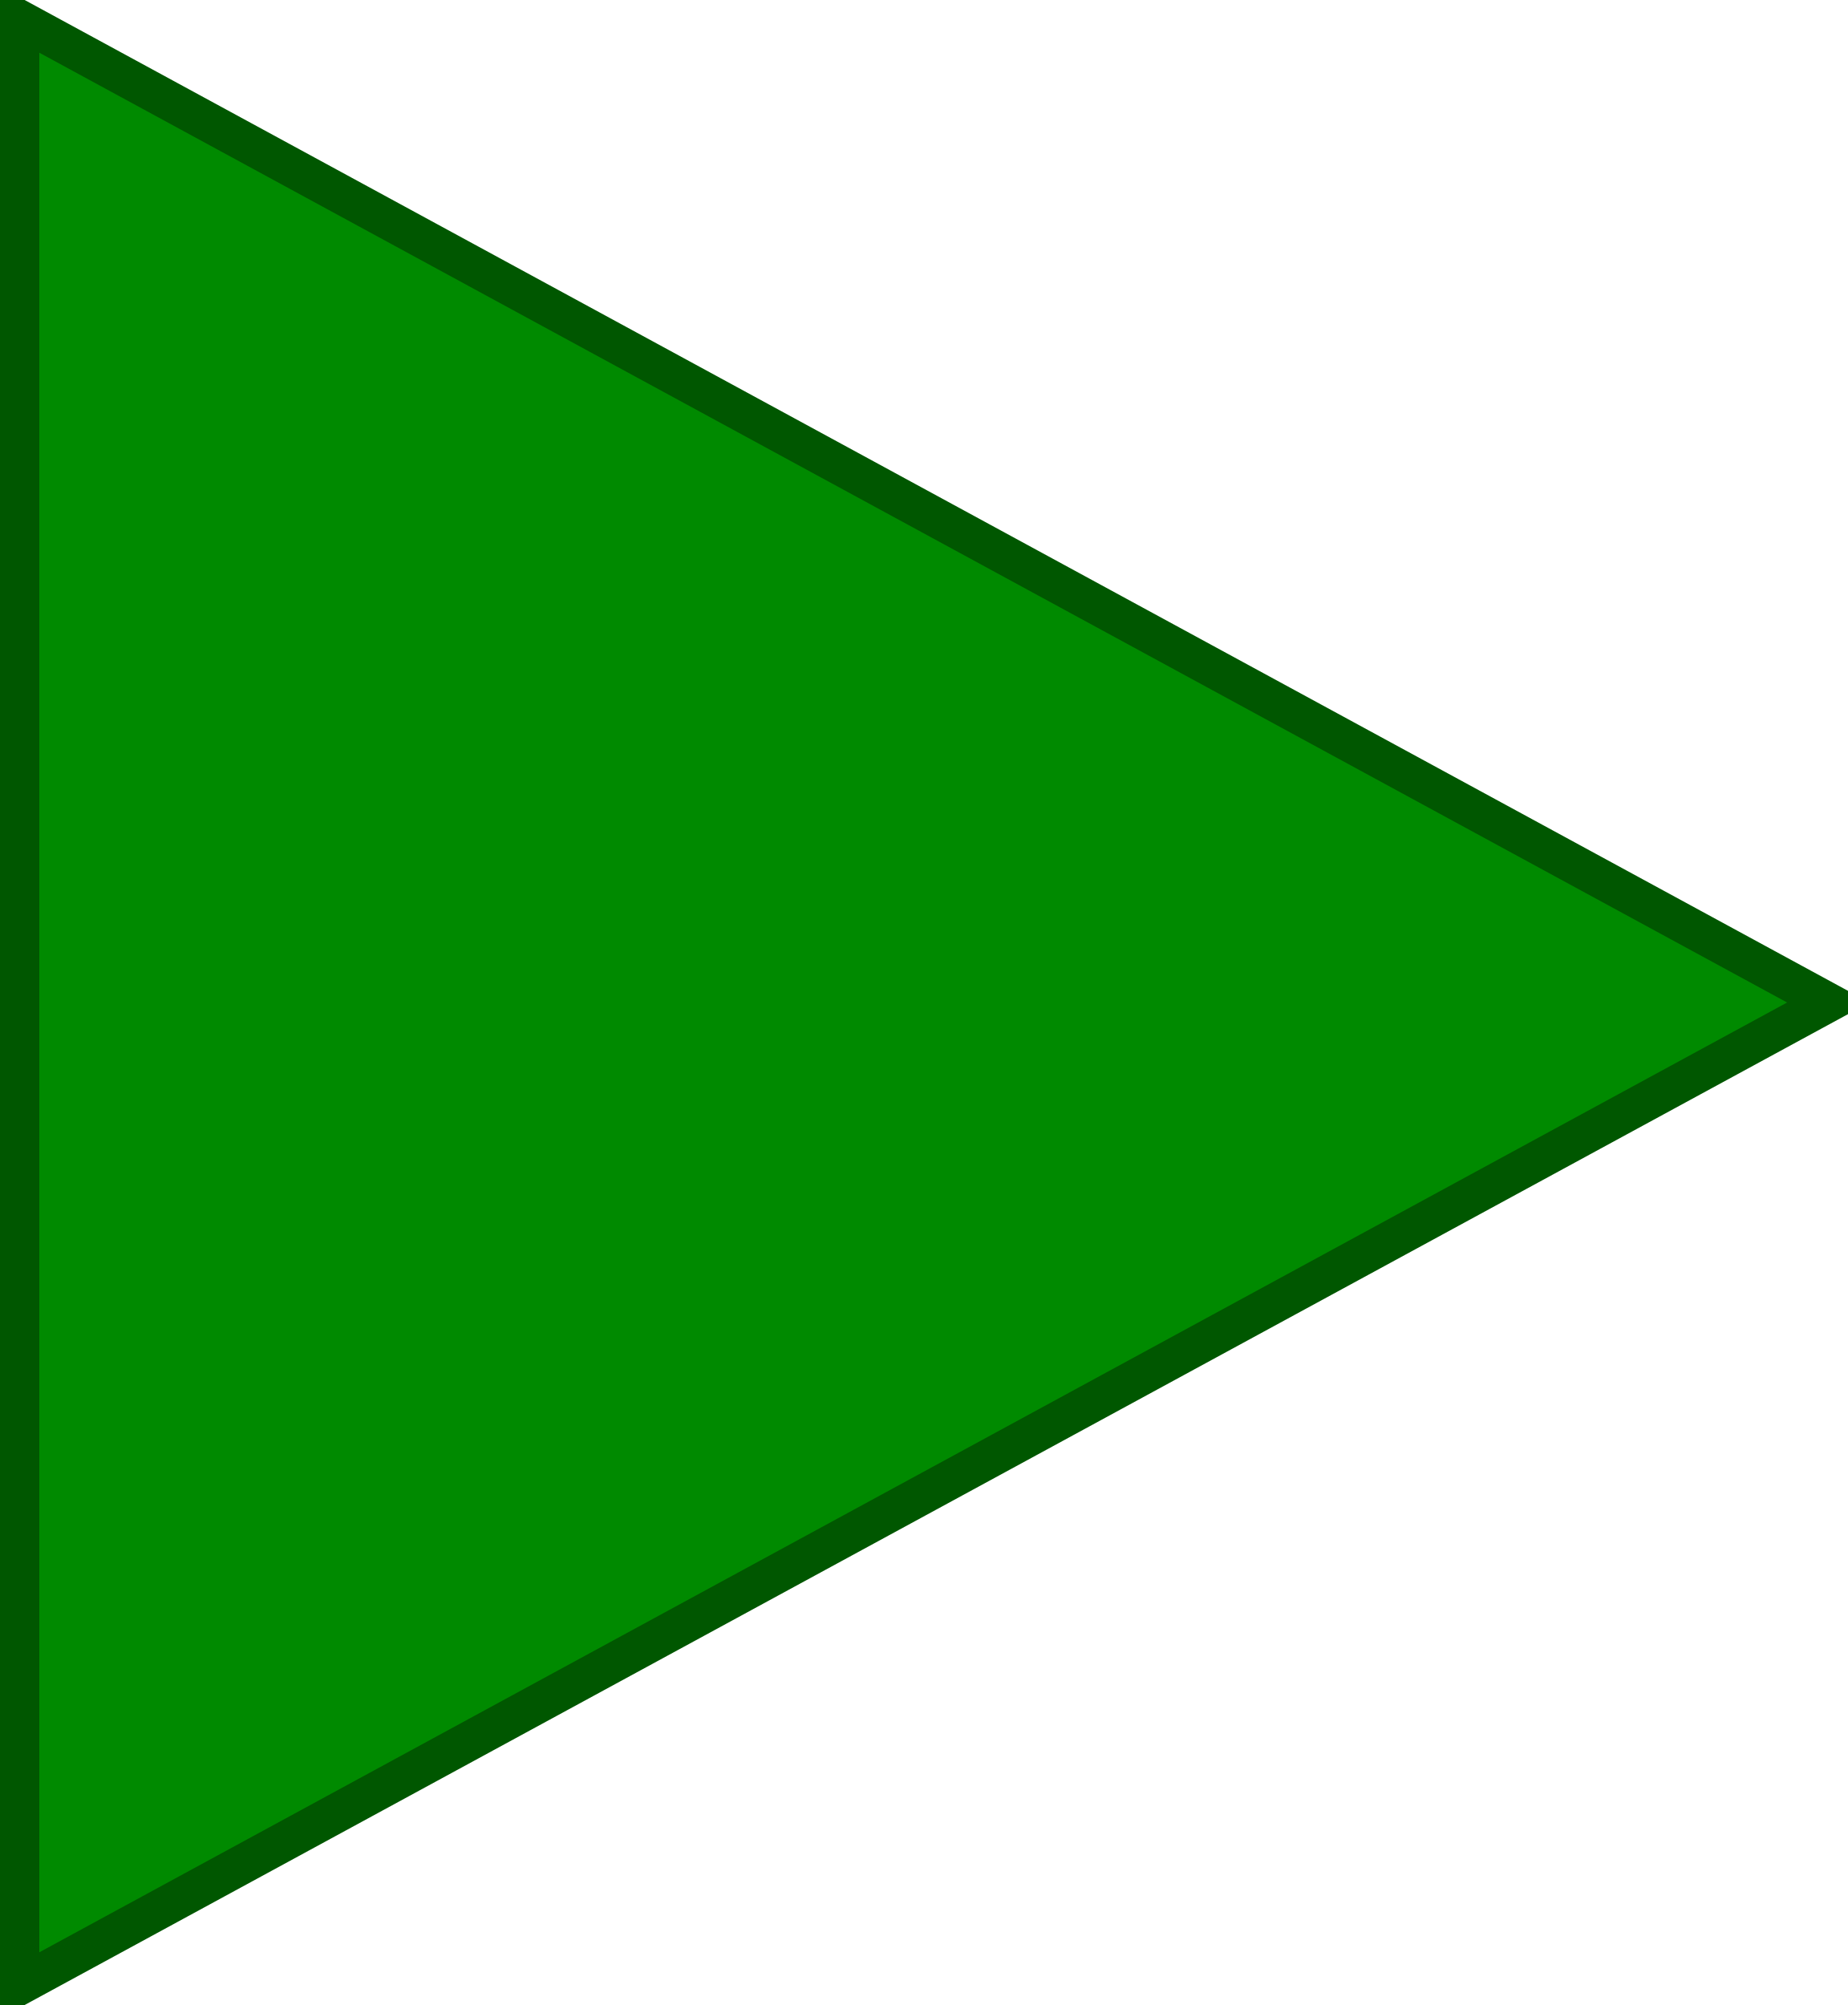
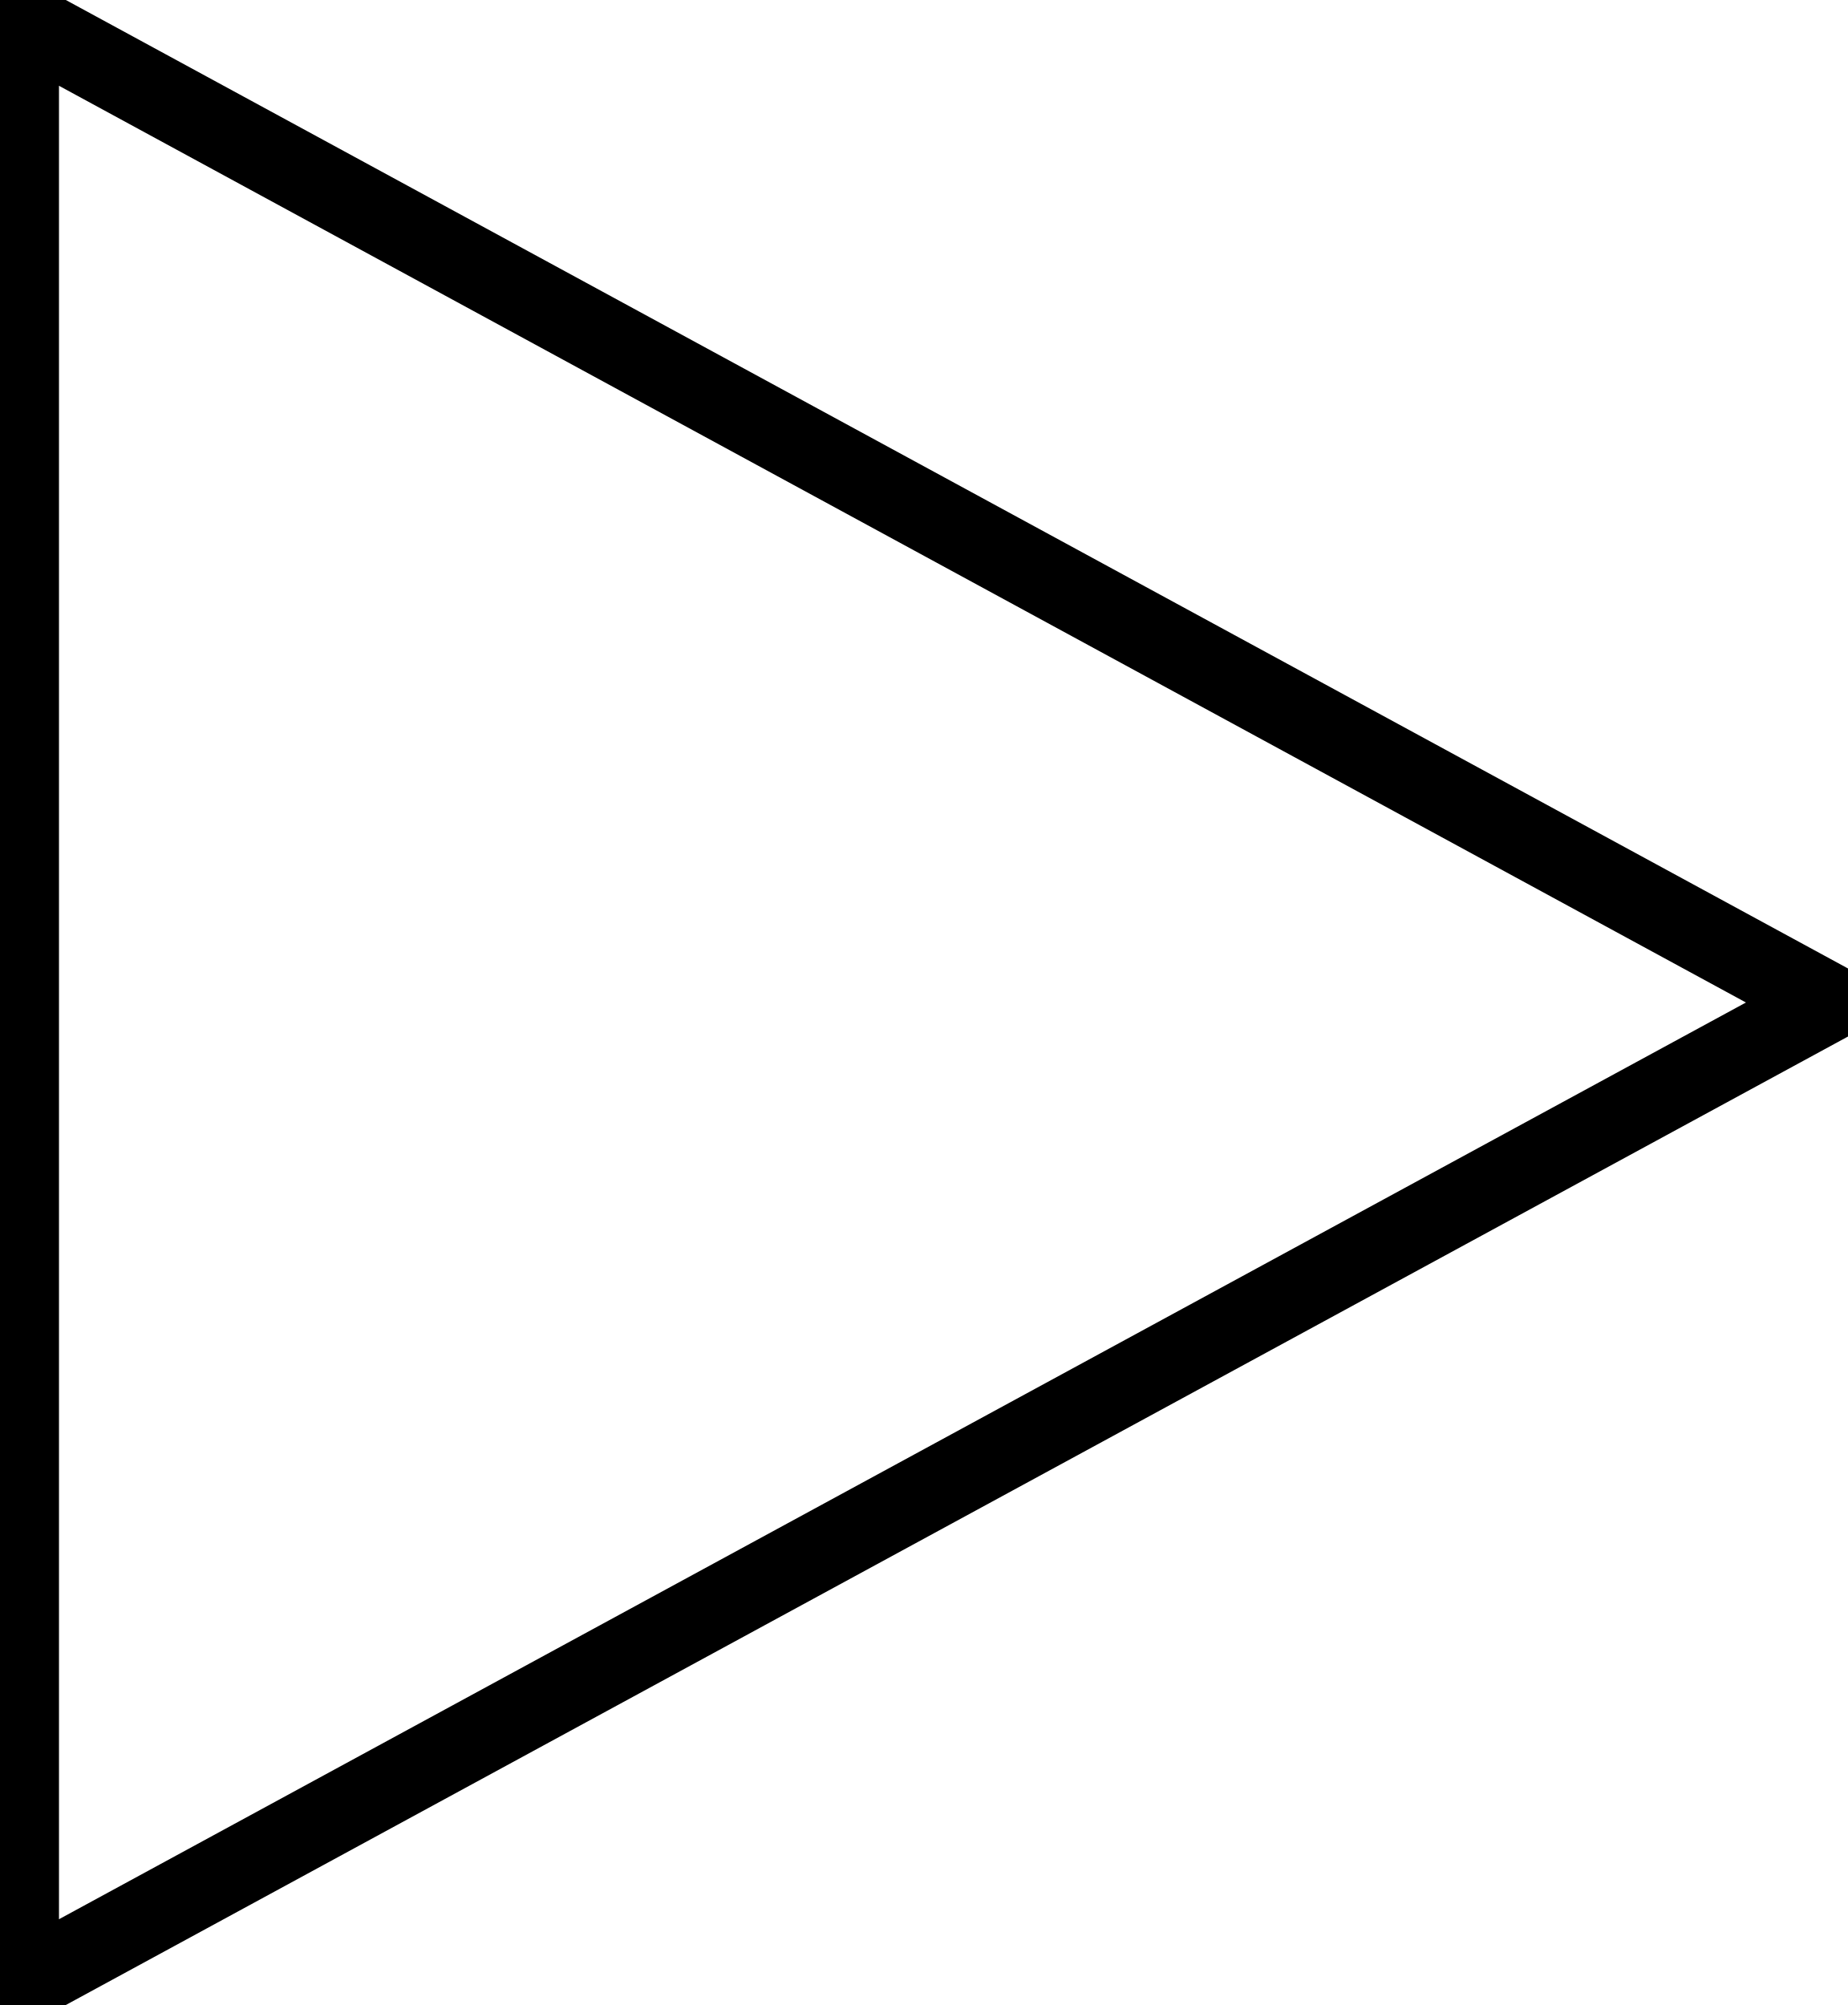
<svg xmlns="http://www.w3.org/2000/svg" version="1.1" width="47px" height="51px" viewBox="-0.5 -0.5 47 51">
  <defs />
  <g>
-     <path d="M 0 0 L 46 25 L 0 50 Z" fill="#008a00" stroke="#005700" stroke-miterlimit="10" pointer-events="all" />
+     <path d="M 0 0 L 46 25 L 0 50 Z" fill="transparent" stroke="rgb(0,0,0)" stroke-width="2px" stroke-miterlimit="10" pointer-events="all" />
  </g>
</svg>
